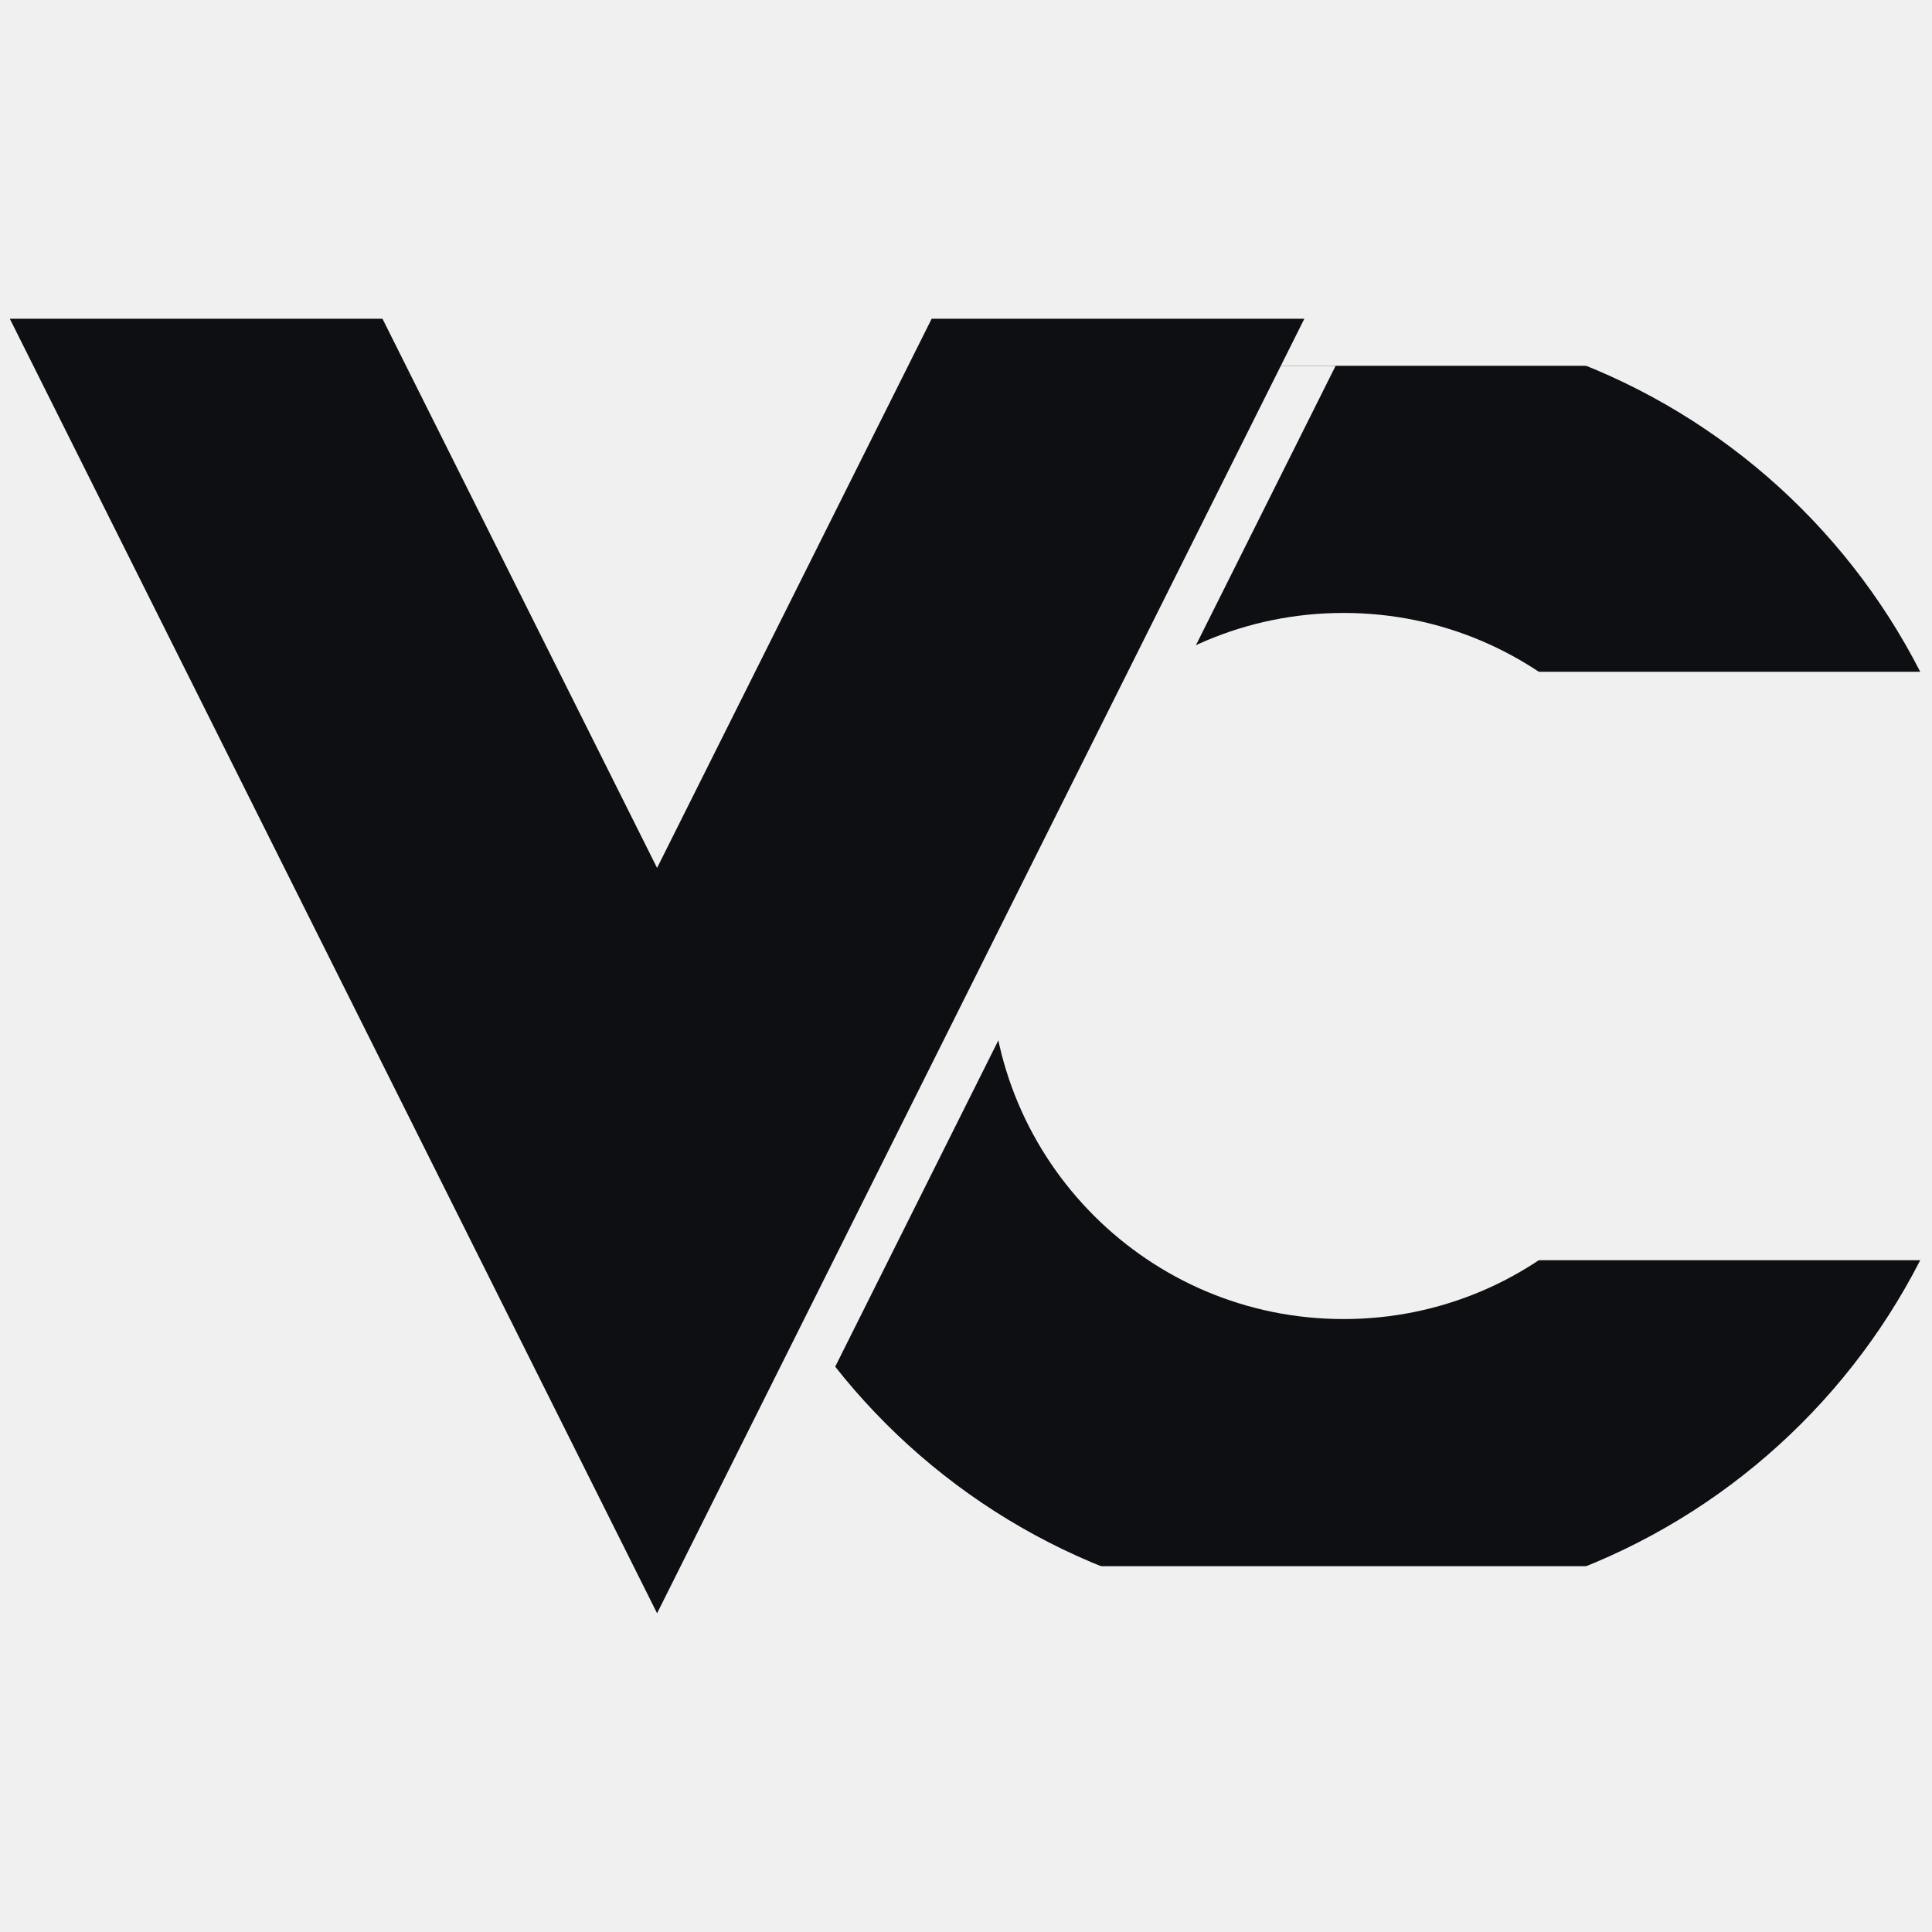
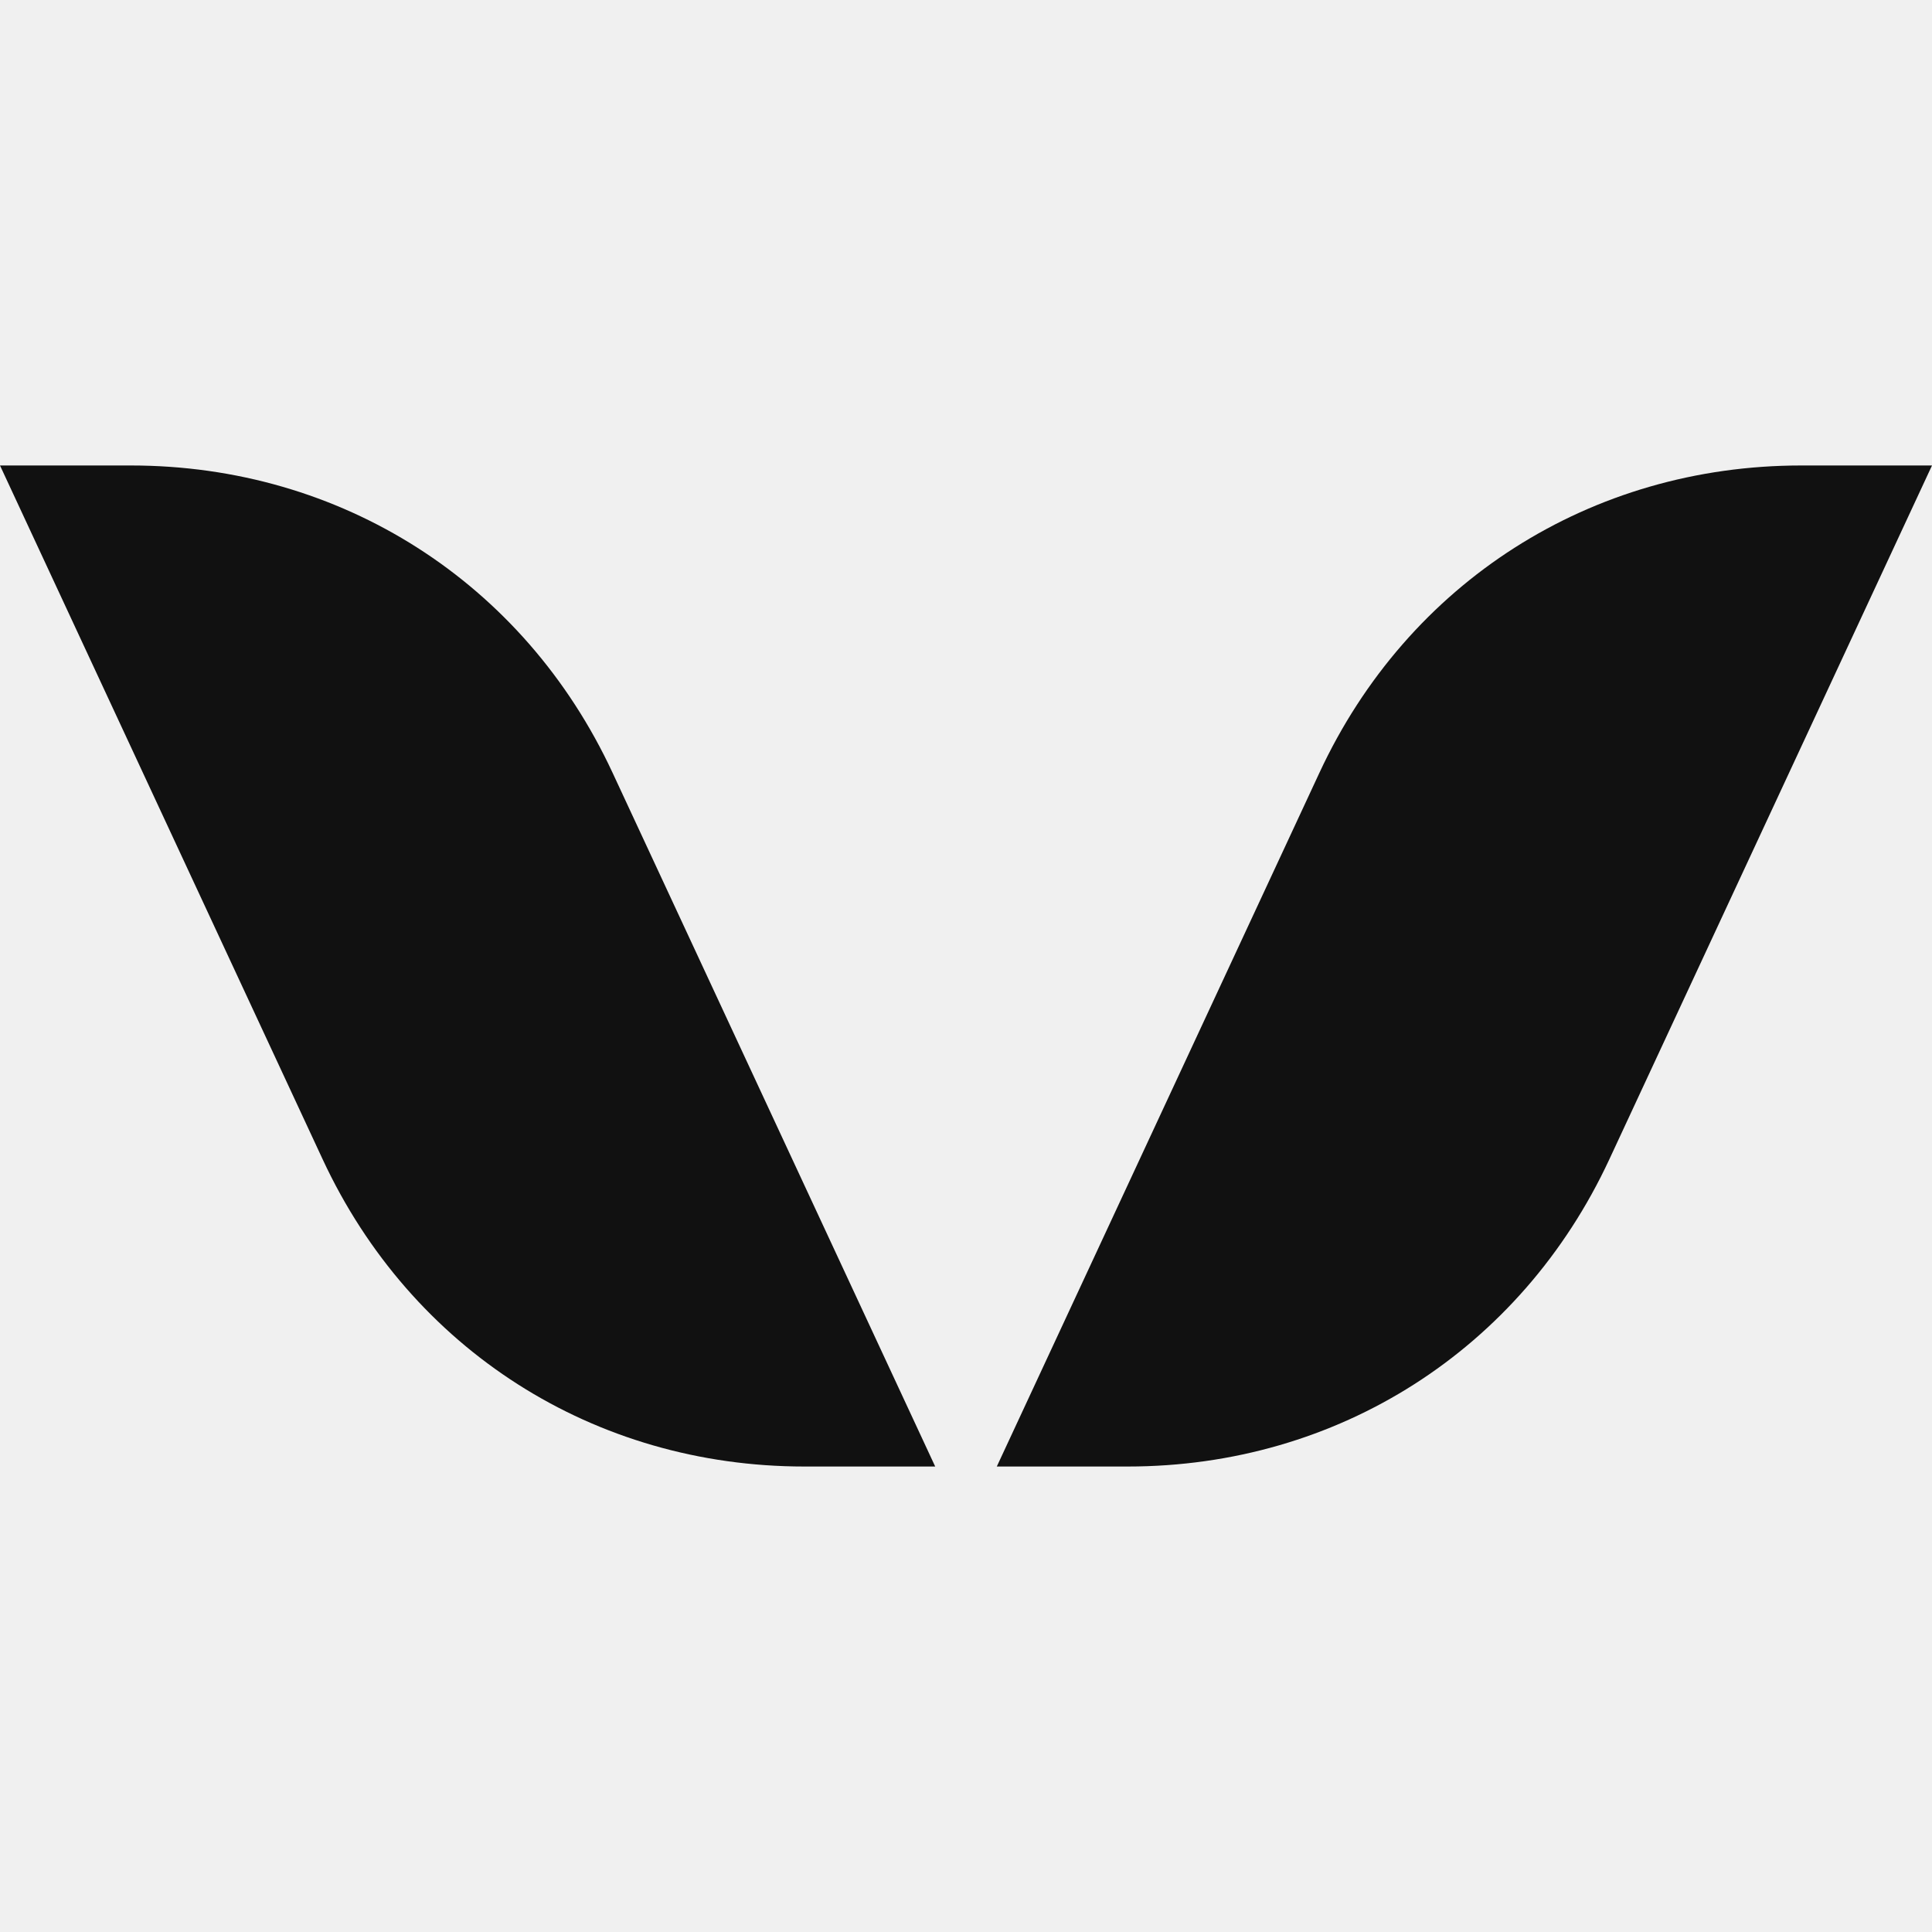
- <svg xmlns="http://www.w3.org/2000/svg" viewBox="13 11.5 197 197" width="160" height="160">
+ <svg xmlns="http://www.w3.org/2000/svg" viewBox="-129.45 -60.45 250.9 250.9" width="200" height="200">
  <style>
-     .vc { fill: #0E0F12; stroke: #0E0F12; }
-     @media (prefers-color-scheme: dark) {
-       .vc { fill: #FFFFFF; stroke: #FFFFFF; }
-     }
+     g { fill: #111111; }
+     @media (prefers-color-scheme: dark) { g { fill: #FFFFFF; } }
  </style>
-   <defs>
-     <mask id="gap">
-       <rect x="-100" y="-100" width="440" height="420" fill="#fff" />
-       <rect x="150" y="80" width="100" height="60" fill="#000" />
-       <polygon points="14,44 52,44 80,100 108,44 146,44 80,176" fill="#000" stroke="#000" stroke-width="10" />
-     </mask>
-   </defs>
-   <circle class="vc" cx="150" cy="110" r="51" style="fill:none" stroke-width="30" mask="url(#gap)" />
-   <polygon class="vc" points="14,44 52,44 80,100 108,44 146,44 80,176" style="stroke:none" />
+   <g>
+     <path d="M-8 130 L-49.9 39.9 C-61.4 15.16 -85.17 0.0 -112.45 0 L-129.45 0 L-87.55 90.1 C-76.05 114.84 -52.28 130.0 -25 130 Z" />
+     <path d="M0 130 L41.9 39.9 C53.4 15.16 77.17 0.0 104.45 0 L121.45 0 L79.55 90.1 C68.05 114.84 44.28 130.0 17 130 Z" />
+   </g>
</svg>
